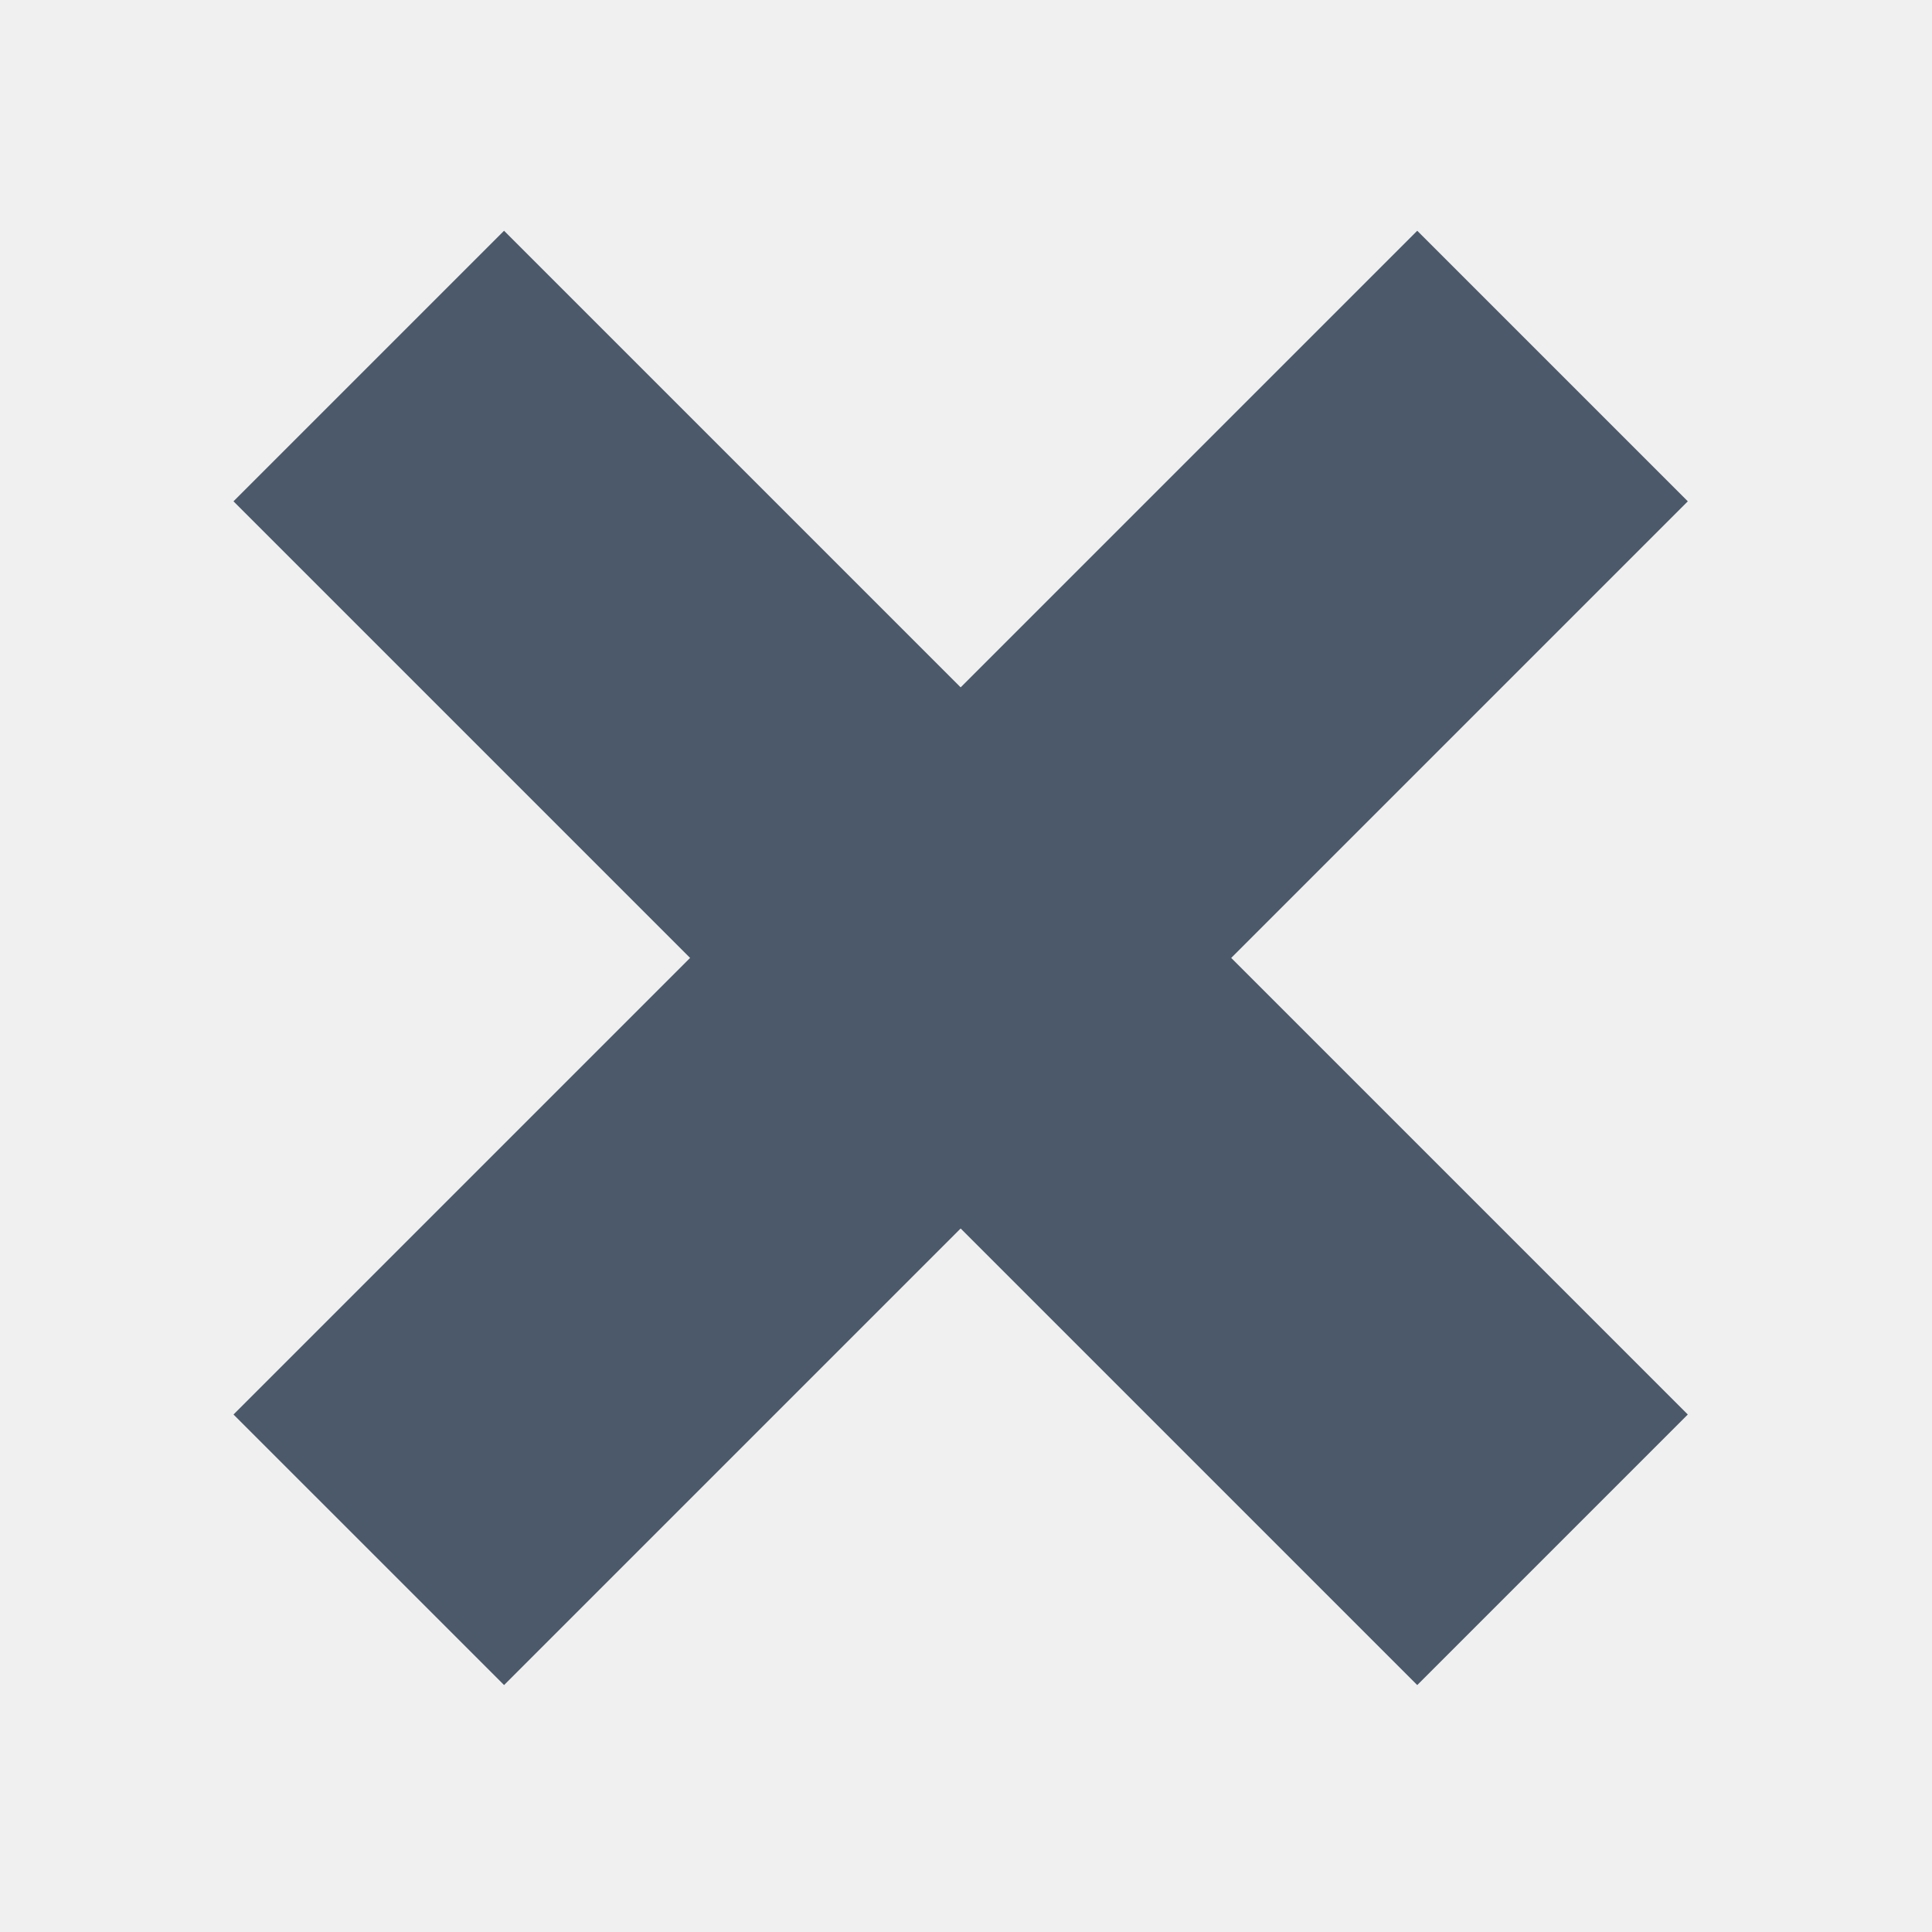
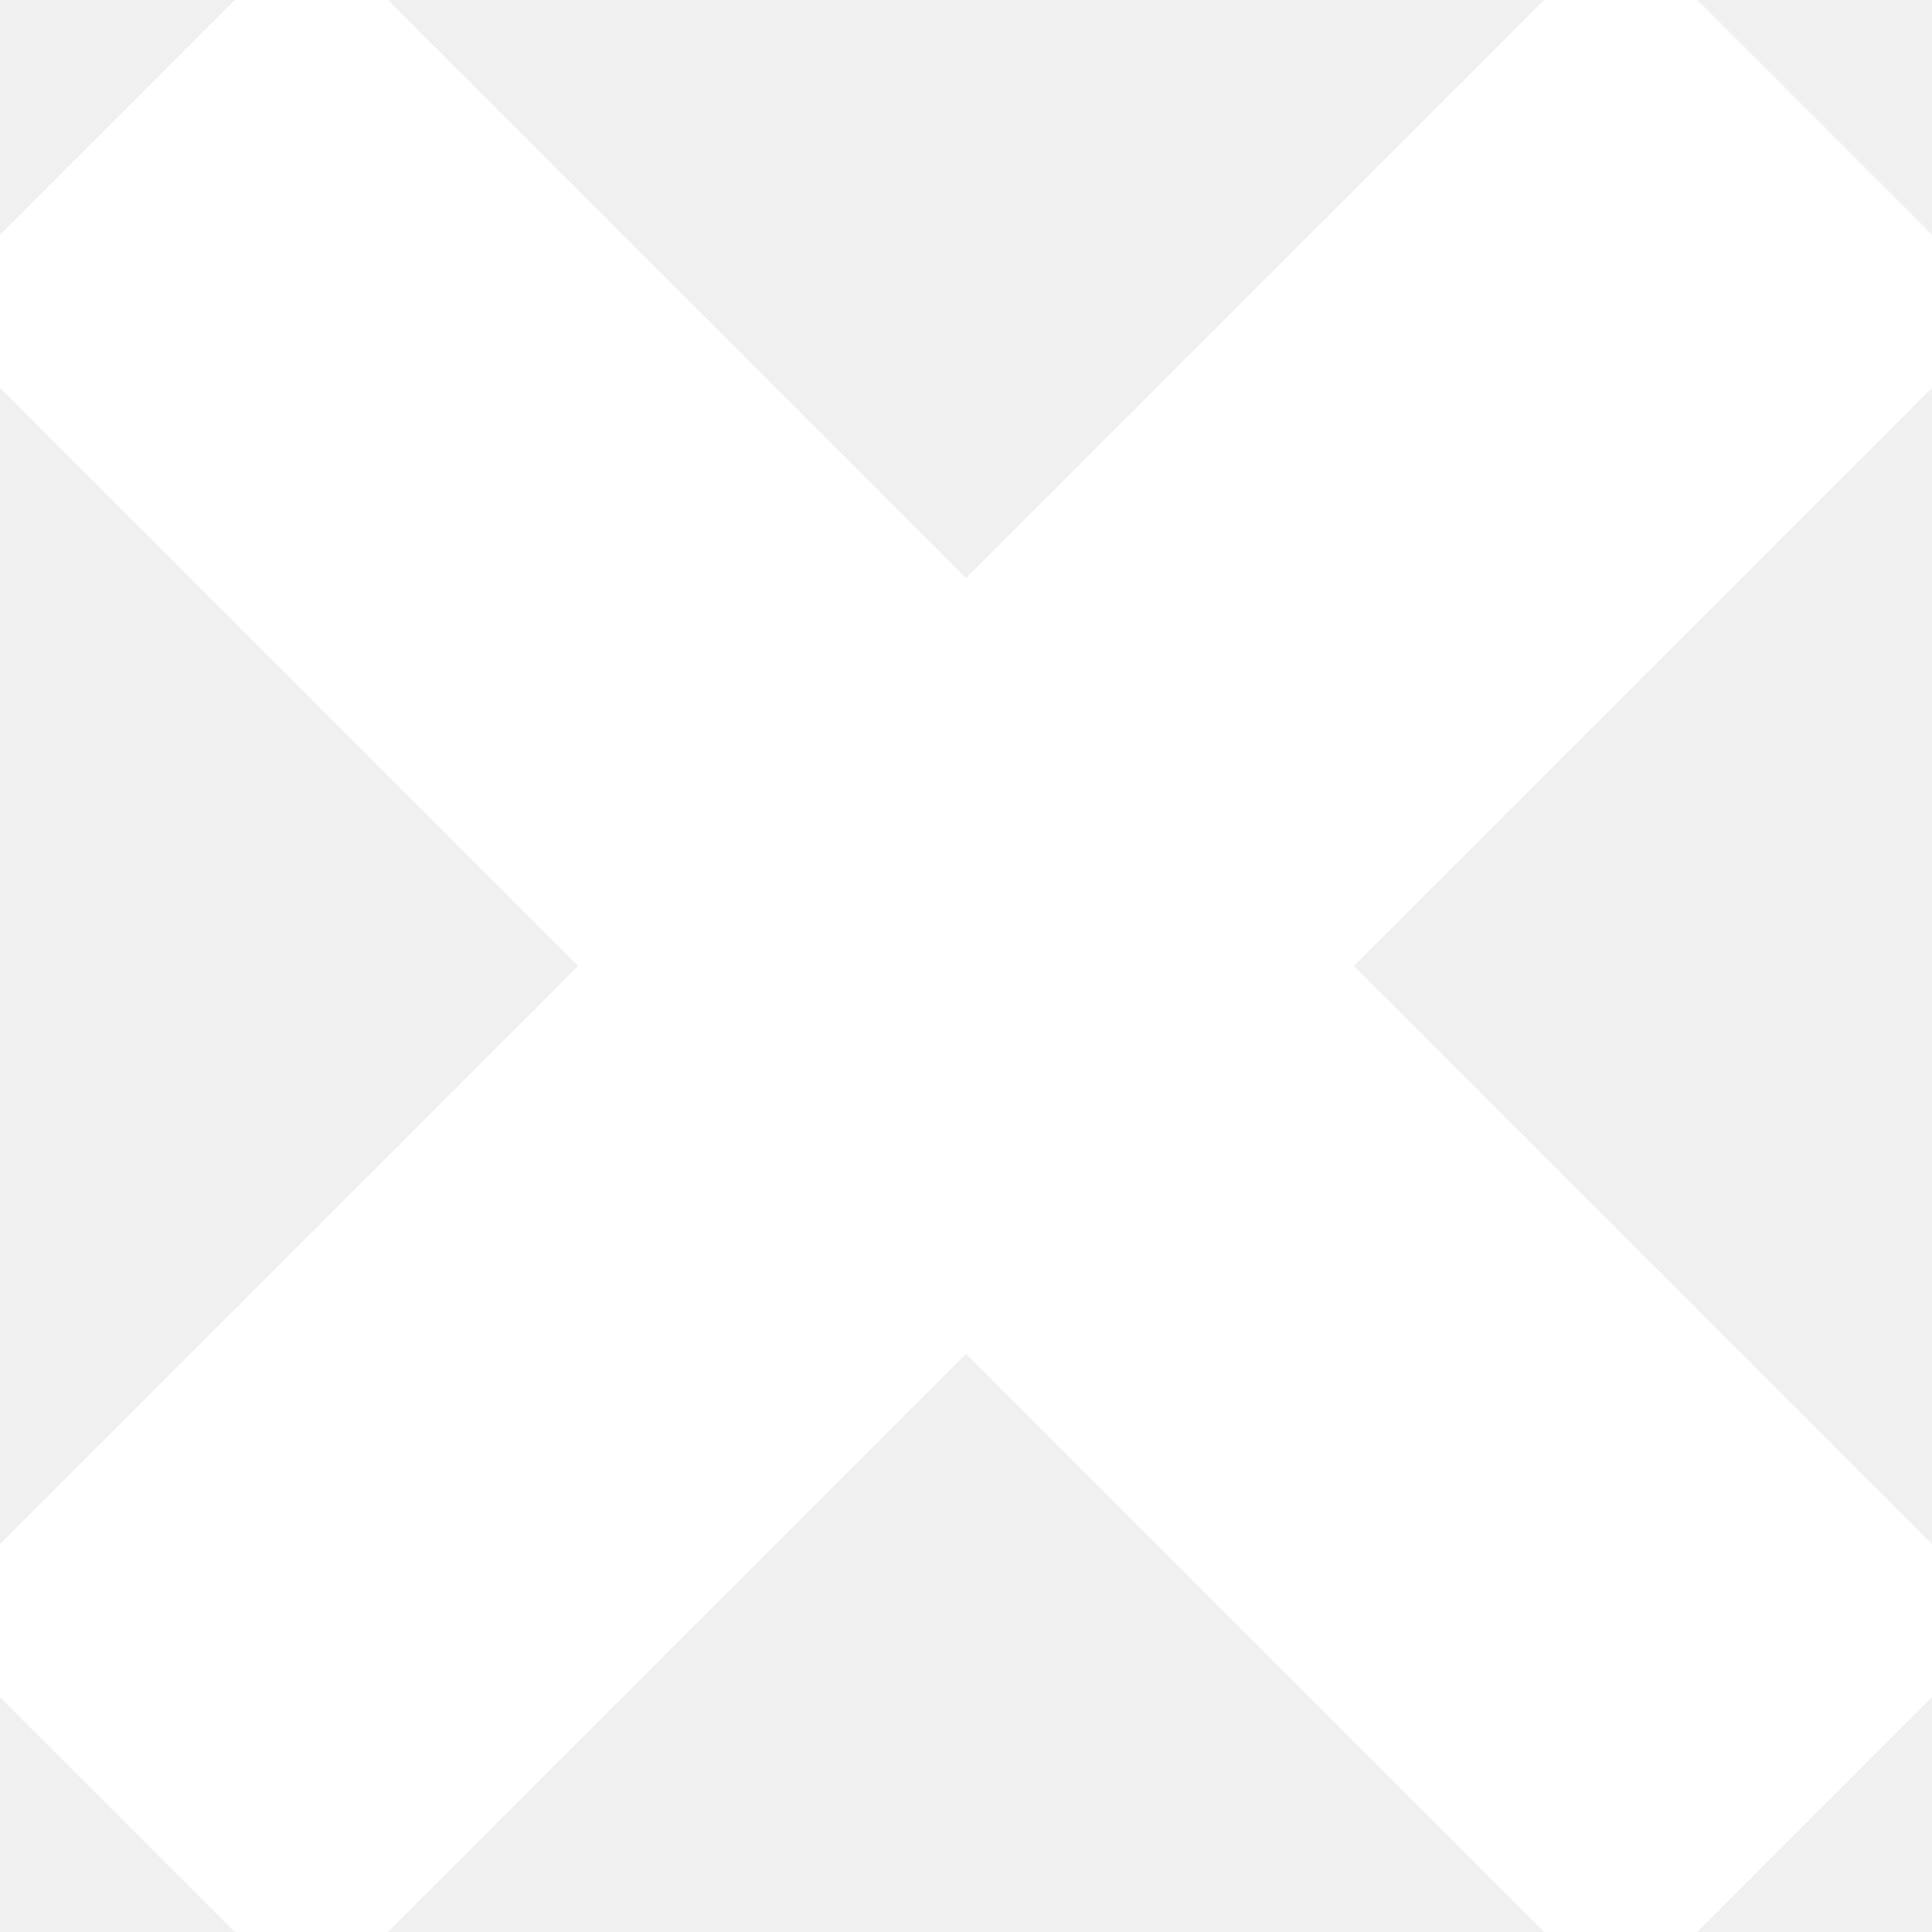
- <svg xmlns="http://www.w3.org/2000/svg" id="svg8" version="1.1" viewBox="0 0 53.436 53.436" height="53.436mm" width="53.436mm">
+ <svg xmlns="http://www.w3.org/2000/svg" id="svg8" version="1.1" viewBox="0 0 5.821 5.821" height="22" width="22">
  <defs id="defs2" />
-   <g transform="translate(-71.83916,-135.3443)" id="layer1">
-     <g style="fill:#4b596a;fill-opacity:1" transform="rotate(90,69.90026,191.538)" id="g9787">
-       <rect ry="3.572" rx="0" y="-148.997" x="63.702" height="10.583" width="46.302" id="rect9783" style="fill:#4b596a;fill-opacity:1;fill-rule:nonzero;stroke:none;stroke-width:3.175;stroke-linejoin:miter;stroke-miterlimit:4;stroke-dasharray:none;stroke-dashoffset:0;stroke-opacity:1;paint-order:normal" transform="rotate(135)" />
-       <rect transform="rotate(45)" style="fill:#4b596a;fill-opacity:1;fill-rule:nonzero;stroke:none;stroke-width:3.175;stroke-linejoin:miter;stroke-miterlimit:4;stroke-dasharray:none;stroke-dashoffset:0;stroke-opacity:1;paint-order:normal" id="rect10332" width="46.302" height="10.583" x="120.554" y="81.561" rx="0" ry="3.572" />
+   <g transform="matrix(0.1676661,0,0,0.1676661,-13.5354,-24.1983)" id="layer1">
+     <g style="fill:#4b596a;fill-opacity:1" transform="matrix(0,0.9315217,-0.9315217,0,249.9532,124.2344)" id="g9787">
+       <rect ry="3.572" rx="0" y="-148.997" x="63.702" height="10.583" width="46.302" id="rect9783" style="fill:#ffffff;fill-opacity:1;fill-rule:nonzero;stroke:none;stroke-width:3.175;stroke-linejoin:miter;stroke-miterlimit:4;stroke-dasharray:none;stroke-dashoffset:0;stroke-opacity:1;paint-order:normal" transform="rotate(135)" />
+       <rect transform="rotate(45)" style="fill:#ffffff;fill-opacity:1;fill-rule:nonzero;stroke:none;stroke-width:3.175;stroke-linejoin:miter;stroke-miterlimit:4;stroke-dasharray:none;stroke-dashoffset:0;stroke-opacity:1;paint-order:normal" id="rect10332" width="46.302" height="10.583" x="120.554" y="81.561" rx="0" ry="3.572" />
    </g>
  </g>
</svg>
